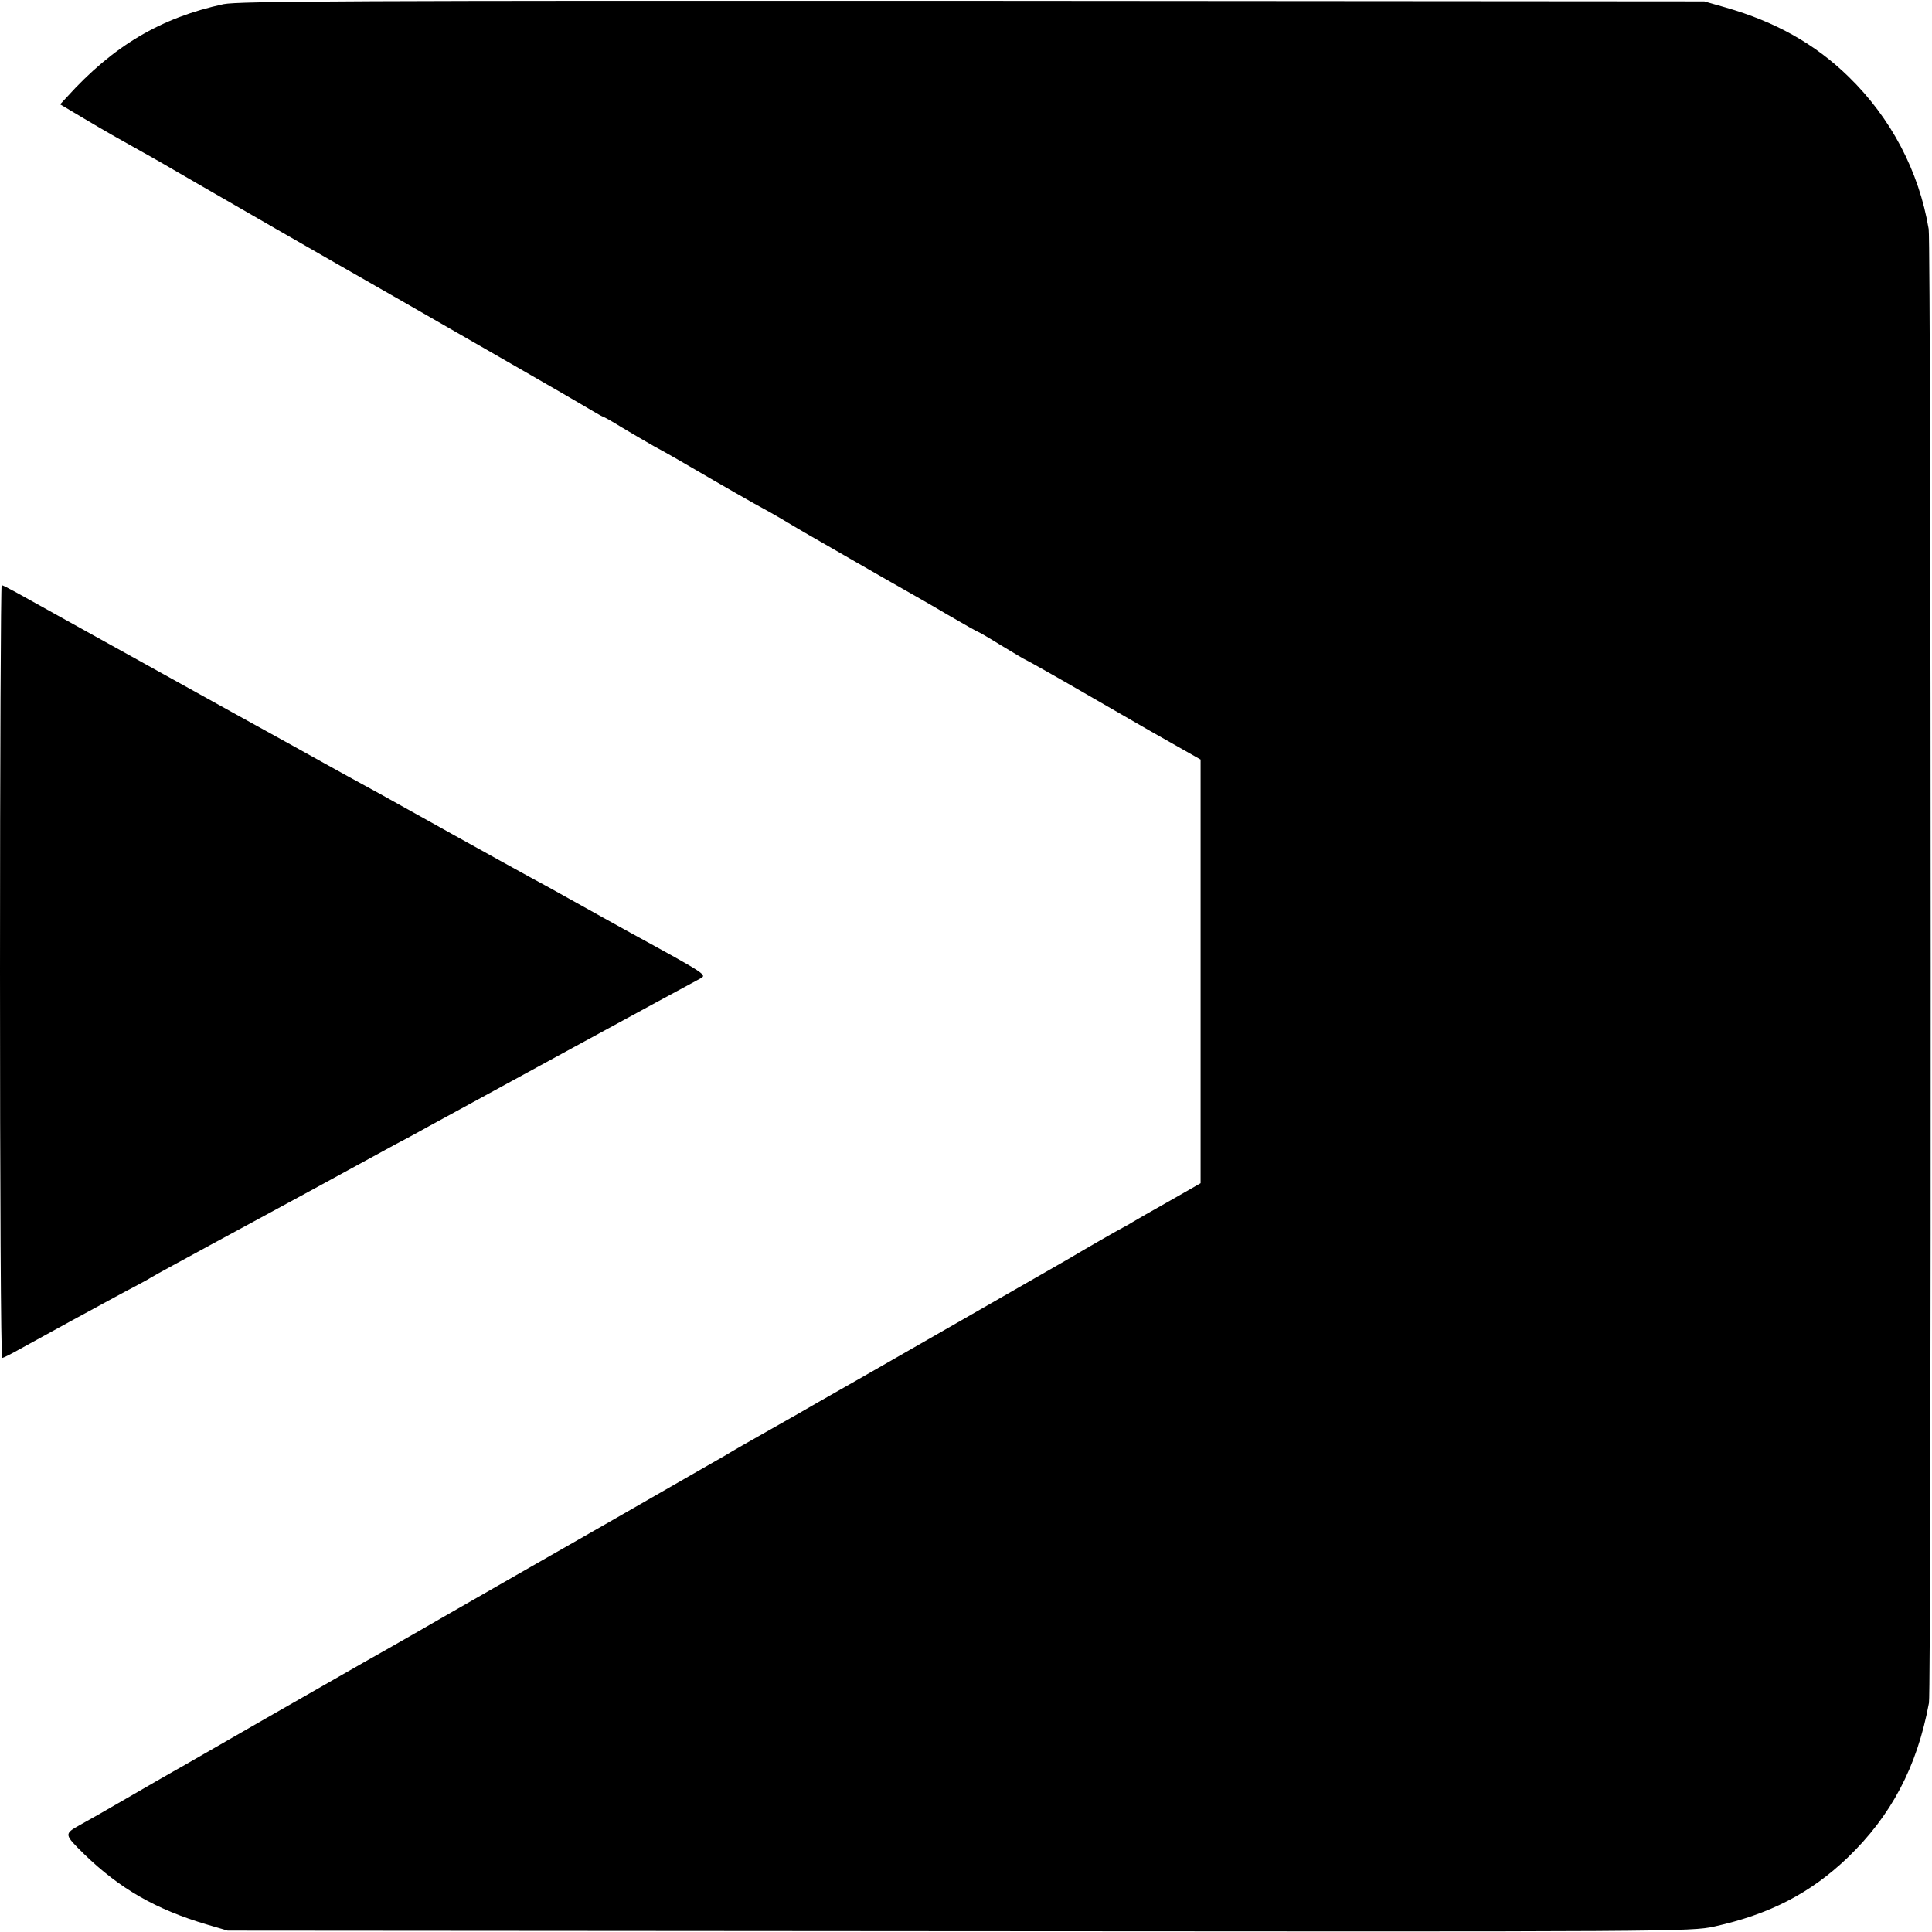
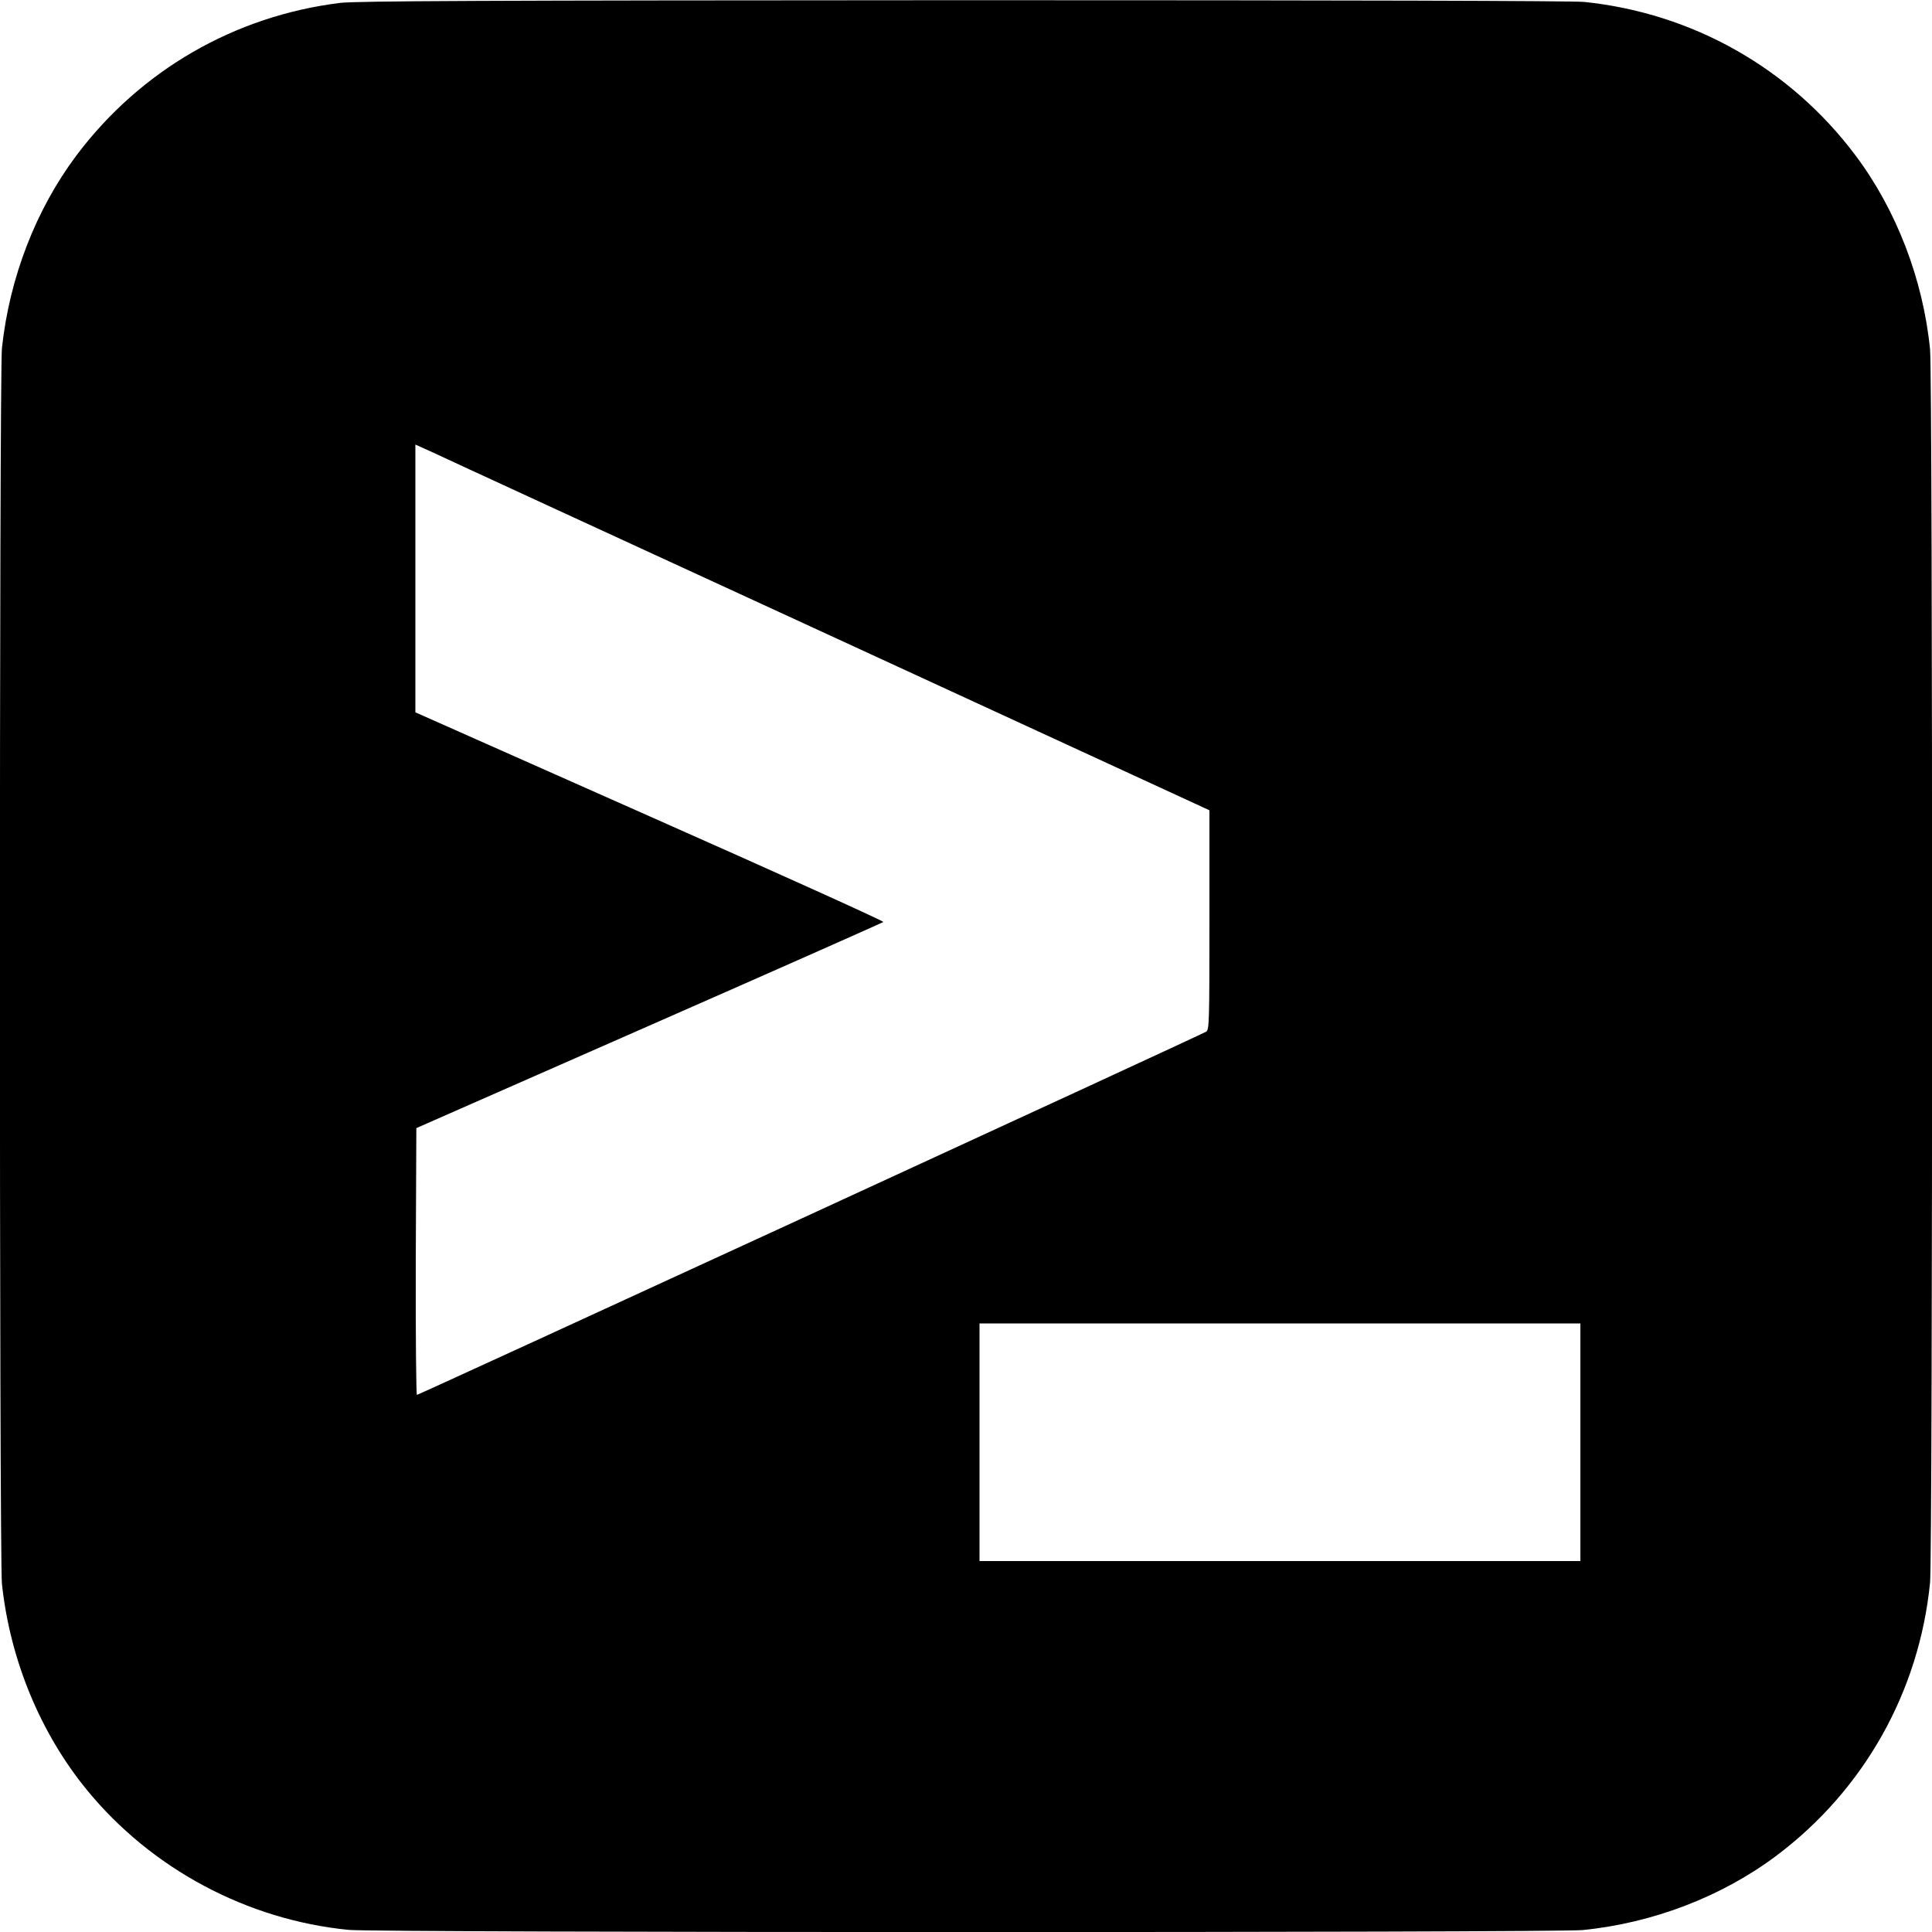
- <svg xmlns="http://www.w3.org/2000/svg" version="1.0" width="700pt" height="700pt" viewBox="0 0 700 700" preserveAspectRatio="xMidYMid meet">
-   <g transform="translate(0,700) scale(0.1,-0.1)" fill="#000000" stroke="none">
-     <path d="M810 6985 c-227 -49 -400 -151 -568 -337 l-24 -26 89 -53 c81 -48 116 -68 213 -122 19 -10 107 -61 195 -112 88 -51 421 -243 740 -425 319 -183 613 -352 653 -376 40 -24 75 -44 77 -44 3 0 33 -17 67 -38 35 -21 88 -52 118 -69 63 -34 89 -50 215 -123 50 -29 115 -66 145 -83 30 -16 80 -44 110 -62 30 -18 71 -42 90 -53 19 -11 91 -52 160 -92 69 -40 150 -86 180 -103 30 -17 104 -59 163 -94 60 -35 110 -63 112 -63 2 0 40 -22 85 -50 45 -27 83 -50 85 -50 2 0 116 -64 252 -143 136 -79 278 -160 316 -181 l67 -38 0 -768 0 -767 -112 -64 c-62 -35 -122 -69 -133 -76 -11 -7 -27 -16 -35 -20 -16 -8 -140 -79 -200 -115 -19 -11 -222 -127 -450 -258 -228 -131 -435 -249 -460 -263 -25 -15 -101 -58 -170 -97 -69 -39 -141 -80 -160 -92 -19 -11 -208 -119 -420 -241 -212 -121 -488 -279 -615 -352 -126 -73 -250 -143 -275 -157 -25 -14 -184 -105 -355 -203 -171 -98 -323 -186 -340 -195 -16 -9 -91 -52 -165 -95 -74 -43 -151 -87 -170 -97 -59 -33 -58 -34 15 -106 129 -125 259 -200 445 -255 l75 -22 2650 -2 c2585 -2 2652 -2 2737 17 199 44 347 120 482 249 158 152 252 329 295 561 9 49 8 5285 -1 5340 -35 209 -136 402 -290 552 -122 119 -265 199 -446 251 l-77 22 -2650 2 c-2230 1 -2660 -1 -2715 -12z" />
-     <path d="M0 3480 c0 -770 3 -1400 8 -1400 4 0 32 14 62 31 116 64 275 151 368 201 53 28 102 54 107 58 6 4 46 26 90 50 44 24 100 54 125 68 56 30 116 63 345 187 99 54 198 108 220 120 22 12 72 39 110 60 39 20 93 50 120 65 150 82 922 503 983 535 24 13 21 15 -253 165 -62 34 -128 71 -225 125 -41 23 -104 58 -140 77 -36 20 -162 89 -280 155 -254 142 -320 178 -379 210 -24 13 -62 34 -85 47 -58 32 -125 70 -336 186 -401 222 -737 409 -782 434 -26 14 -49 26 -52 26 -3 0 -6 -630 -6 -1400z" />
+ <svg xmlns="http://www.w3.org/2000/svg" version="1.0" width="1000pt" height="1000pt" viewBox="0 0 1000 1000" preserveAspectRatio="xMidYMid meet">
+   <g transform="translate(0,1000) scale(0.1,-0.1)" fill="#000000" stroke="none">
+     <path d="M1760 9985 c-547 -68 -1033 -349 -1364 -789 -210 -280 -347 -633 -386 -998 -14 -135 -14 -6261 0 -6396 42 -393 198 -771 440 -1067 334 -408 828 -672 1354 -724 149 -15 6240 -15 6387 -1 365 36 723 174 1005 386 452 340 738 848 794 1413 14 143 14 6239 0 6382 -36 364 -175 724 -387 1006 -338 450 -842 735 -1403 793 -60 6 -1229 9 -3215 9 -2496 -1 -3141 -4 -3225 -14z m2538 -3275 l1962 -904 0 -568 c0 -530 -1 -569 -17 -578 -29 -18 -4076 -1880 -4085 -1880 -4 0 -7 311 -6 690 l3 691 1205 530 c662 291 1208 533 1212 537 4 4 -540 250 -1208 546 l-1214 539 0 693 0 693 93 -42 c50 -24 975 -450 2055 -947z m3882 -4175 l0 -615 -1555 0 -1555 0 0 615 0 615 1555 0 1555 0 0 -615z" />
  </g>
</svg>
